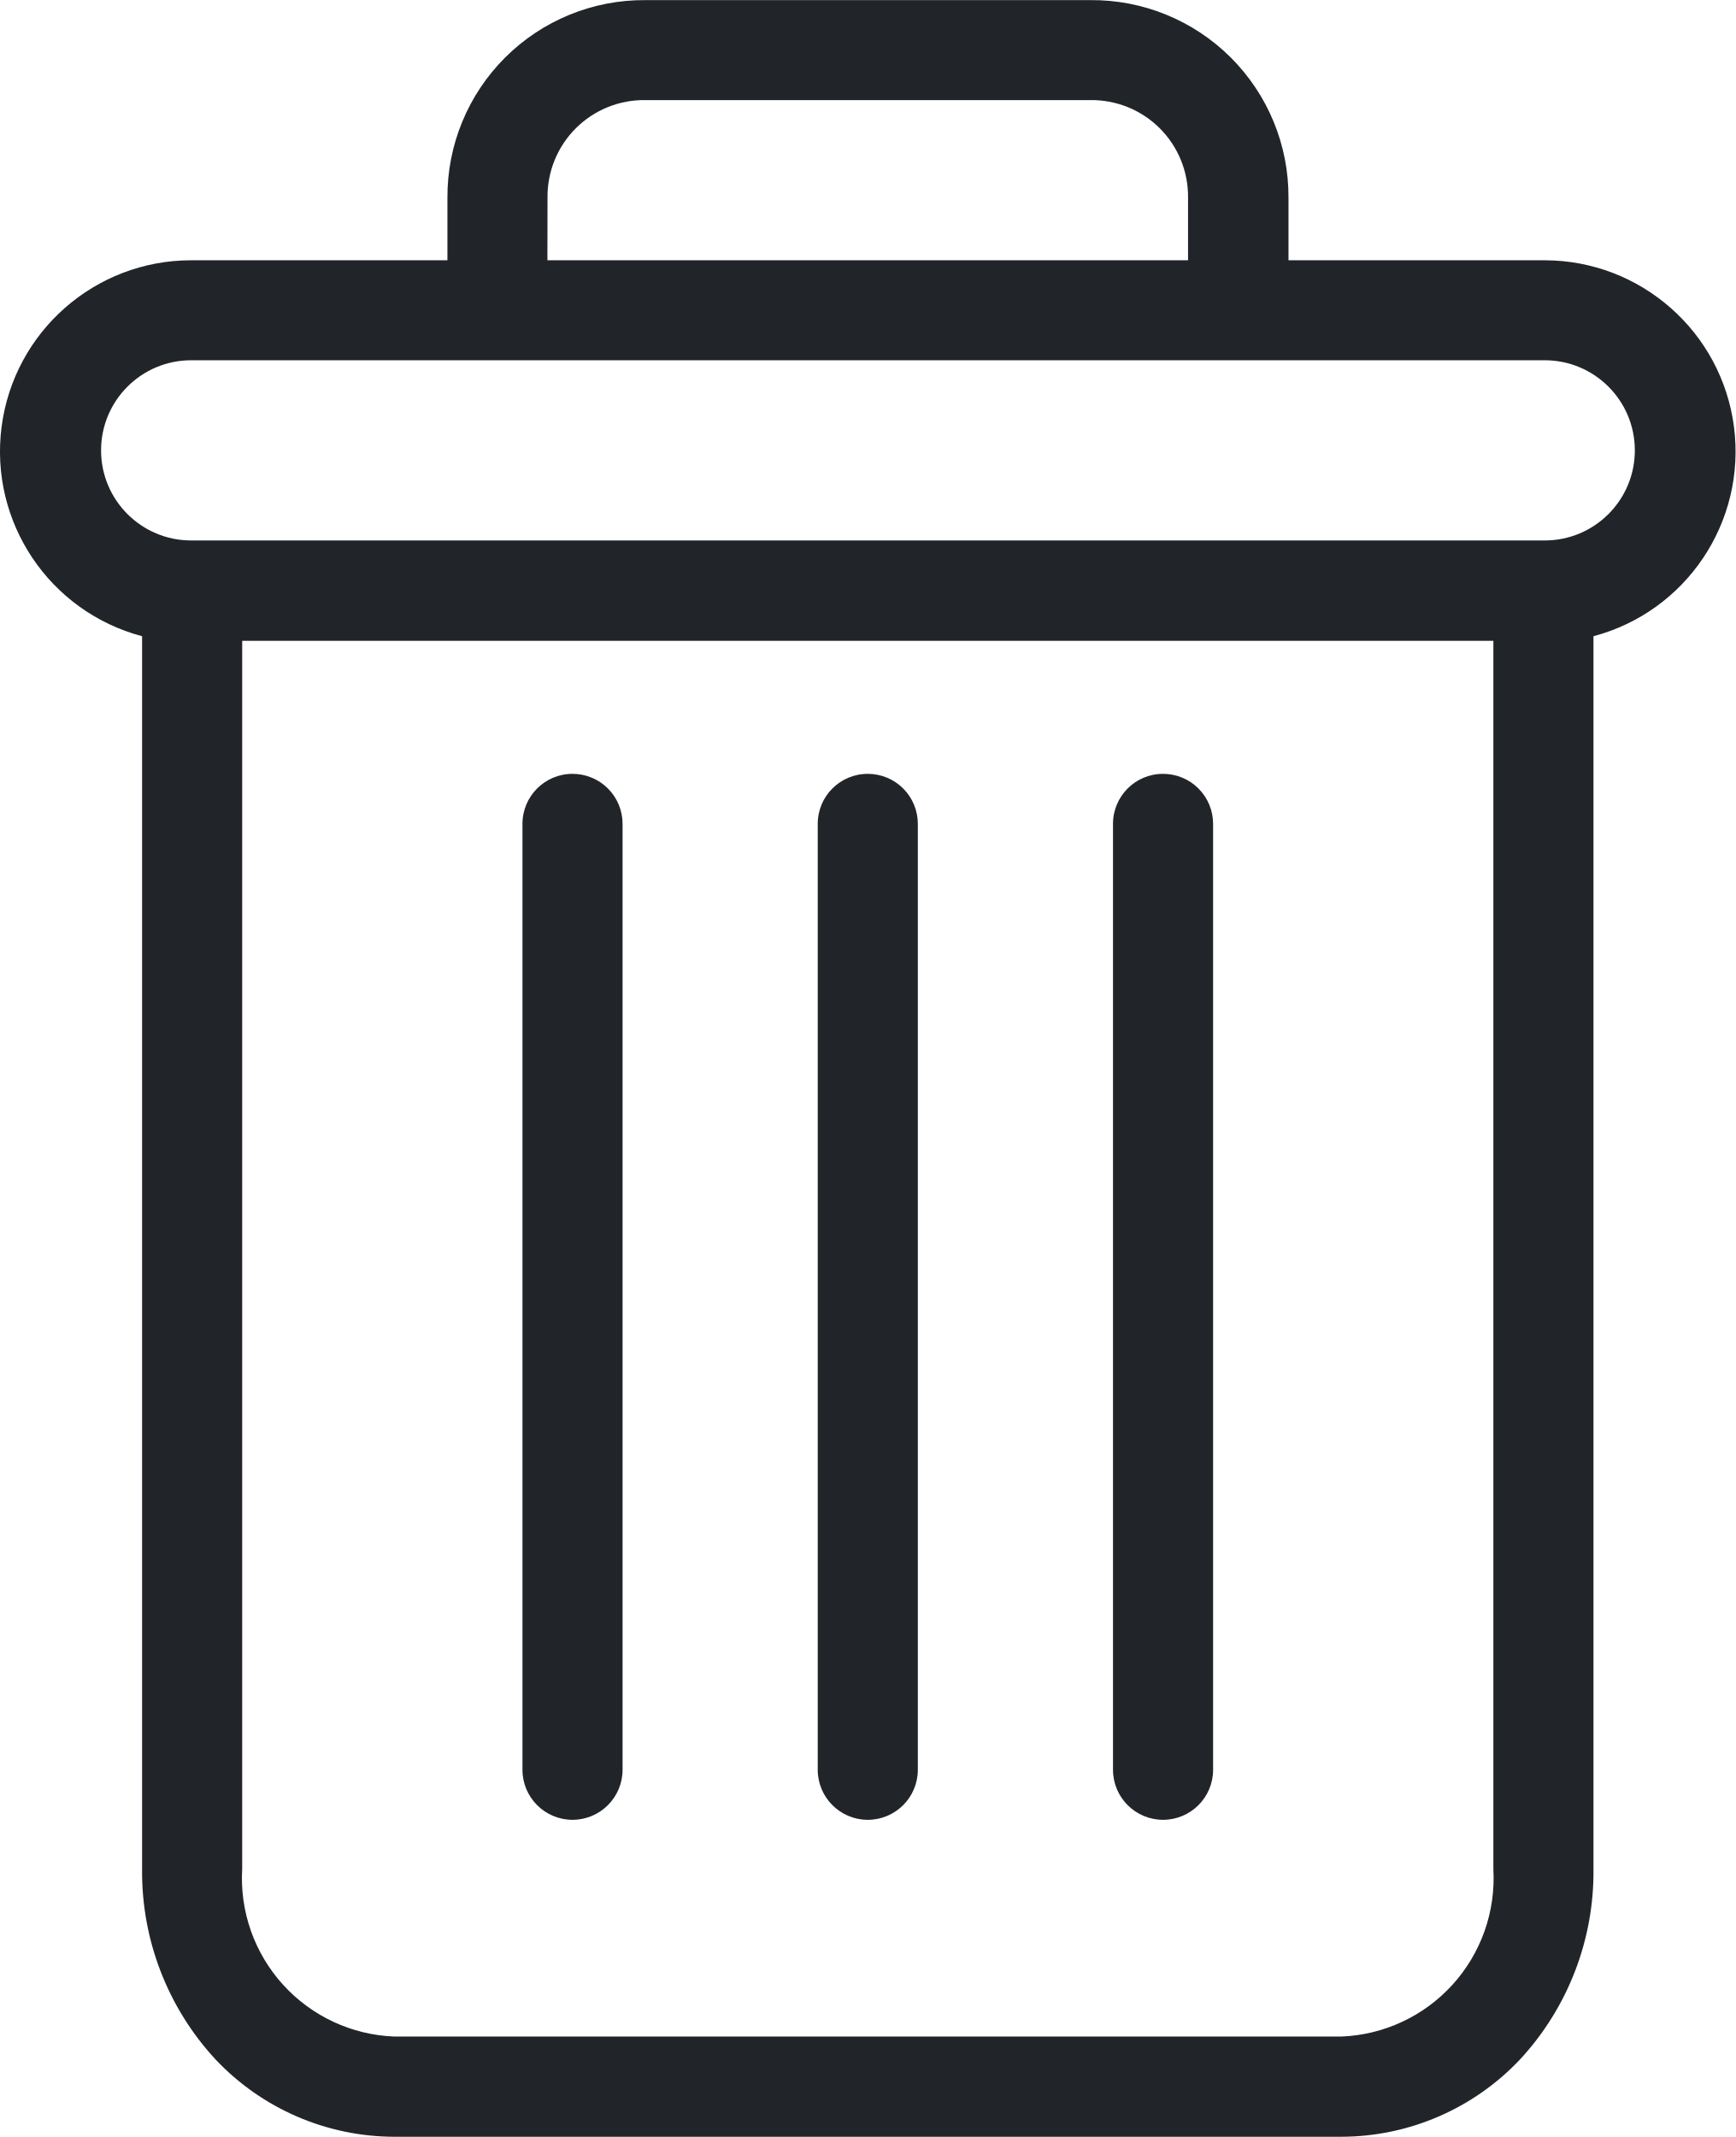
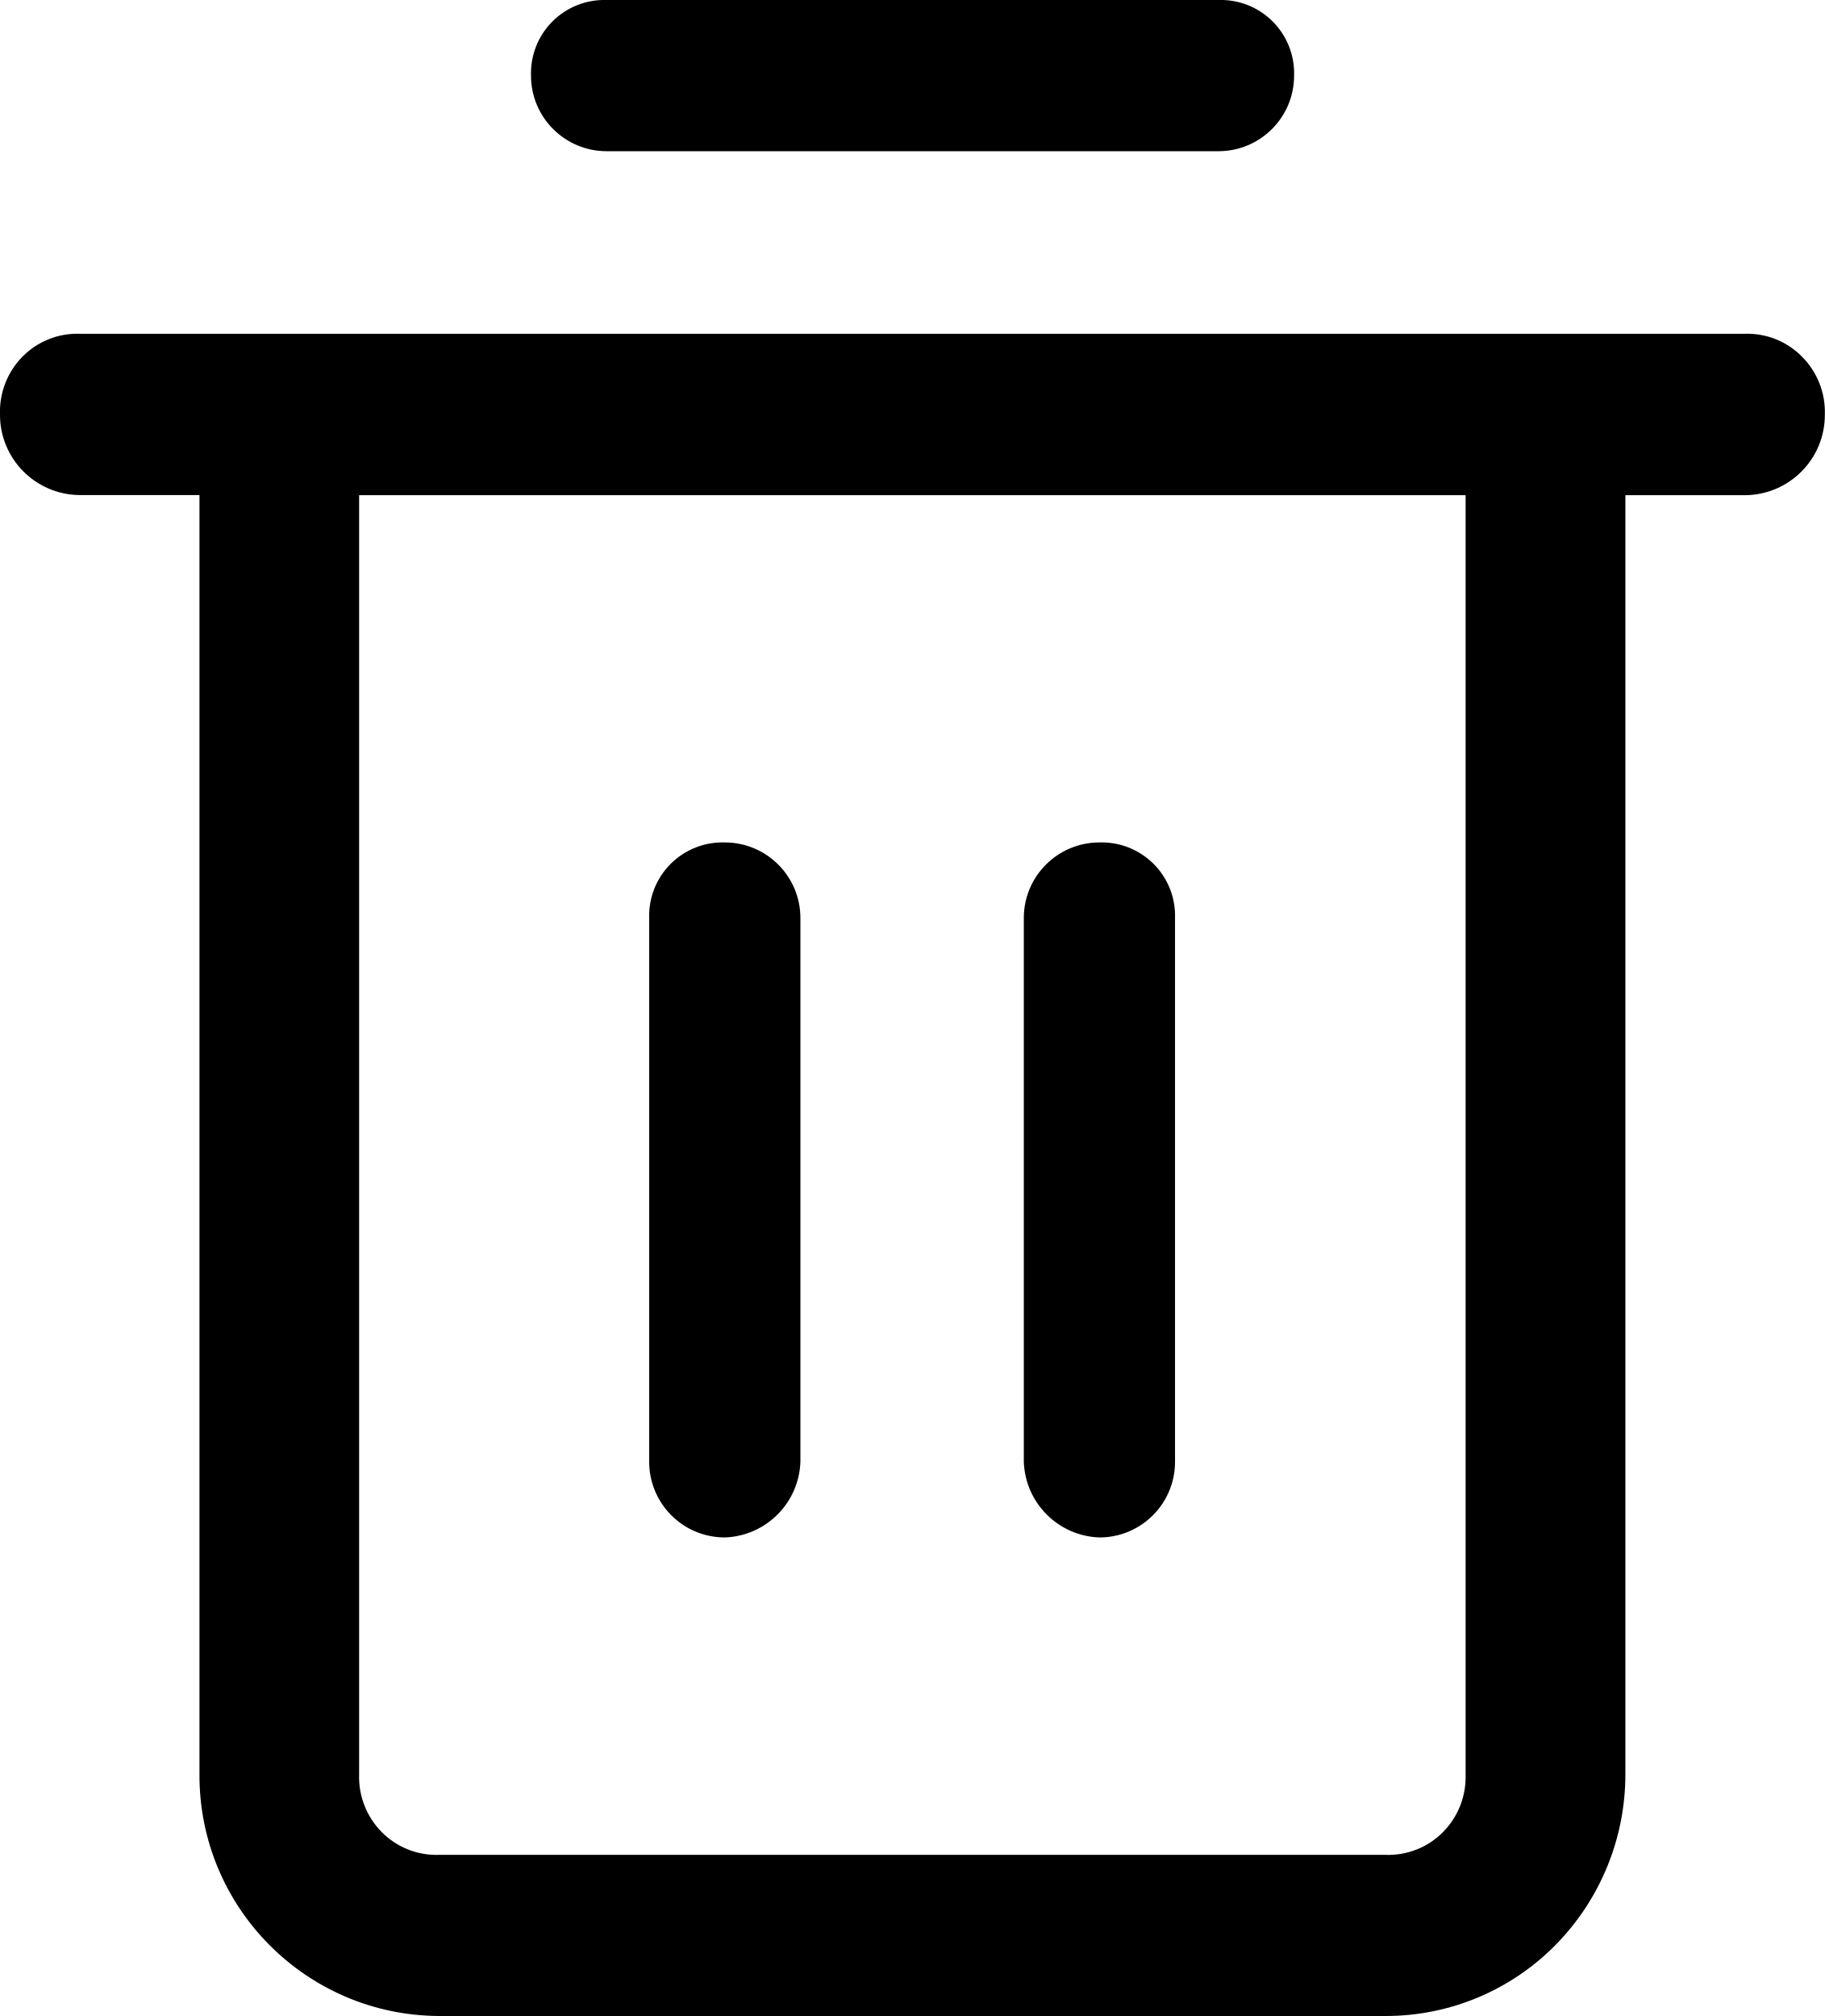
- <svg xmlns="http://www.w3.org/2000/svg" width="15.171" height="18.679" viewBox="0 0 15.171 18.679">
-   <defs>
-     <style>.a{fill:#212529;}</style>
-   </defs>
-   <g transform="translate(0.003 0.001)">
-     <path class="a" d="M222.836,154.7a.437.437,0,0,0-.437.437v8.268a.437.437,0,0,0,.875,0v-8.268A.437.437,0,0,0,222.836,154.7Zm0,0" transform="translate(-212.673 -147.937)" />
-     <path class="a" d="M104.836,154.7a.437.437,0,0,0-.437.437v8.268a.437.437,0,0,0,.875,0v-8.268A.437.437,0,0,0,104.836,154.7Zm0,0" transform="translate(-99.835 -147.937)" />
-     <path class="a" d="M1.239,5.56V16.338A2.413,2.413,0,0,0,1.881,18a2.154,2.154,0,0,0,1.563.676h8.277A2.154,2.154,0,0,0,13.284,18a2.413,2.413,0,0,0,.642-1.665V5.56A1.671,1.671,0,0,0,13.5,2.274h-2.24V1.727A1.718,1.718,0,0,0,9.525,0H5.64A1.718,1.718,0,0,0,3.908,1.727v.547H1.668A1.671,1.671,0,0,0,1.239,5.56ZM11.721,17.8H3.444a1.385,1.385,0,0,1-1.33-1.465V5.6H13.051V16.338A1.385,1.385,0,0,1,11.721,17.8ZM4.783,1.727A.843.843,0,0,1,5.64.874H9.525a.843.843,0,0,1,.857.853v.547h-5.6ZM1.668,3.148H13.5a.787.787,0,0,1,0,1.575H1.668a.787.787,0,0,1,0-1.575Zm0,0" transform="translate(0 0)" />
-     <path class="a" d="M163.836,154.7a.437.437,0,0,0-.437.437v8.268a.437.437,0,0,0,.875,0v-8.268A.437.437,0,0,0,163.836,154.7Zm0,0" transform="translate(-156.254 -147.937)" />
+ <svg xmlns="http://www.w3.org/2000/svg" width="14.481" height="16" viewBox="0 0 14.481 16">
+   <g transform="translate(-180 -48)">
+     <g transform="translate(180 48)">
+       <path d="M8.541,1.2a.6.6,0,0,0,.6-.6.582.582,0,0,0-.6-.6H3.685a.582.582,0,0,0-.6.6.6.6,0,0,0,.6.6Z" transform="translate(1.129 0)" />
+       <path d="M13.847,2.119H.634A.609.609,0,0,0,.179,2.3.622.622,0,0,0,0,2.759a.637.637,0,0,0,.633.64h.95V13.551a1.91,1.91,0,0,0,1.9,1.919H11a1.89,1.89,0,0,0,1.343-.562,1.929,1.929,0,0,0,.556-1.357V3.4h.95a.637.637,0,0,0,.633-.64A.622.622,0,0,0,14.3,2.3.609.609,0,0,0,13.847,2.119ZM11.631,13.551a.622.622,0,0,1-.179.459.609.609,0,0,1-.454.181H3.483a.609.609,0,0,1-.454-.181.622.622,0,0,1-.179-.459V3.4h8.781Z" transform="translate(0 0.53)" />
+       <path d="M4.5,10.463a.622.622,0,0,0,.6-.6V5.547a.6.6,0,0,0-.6-.6.582.582,0,0,0-.6.6V9.861A.6.6,0,0,0,4.5,10.463Z" transform="translate(1.252 1.739)" />
+       <path d="M6.751,10.463a.6.6,0,0,0,.6-.6V5.547a.582.582,0,0,0-.6-.6.6.6,0,0,0-.6.6V9.861A.622.622,0,0,0,6.751,10.463Z" transform="translate(1.974 1.739)" />
+     </g>
  </g>
</svg>
